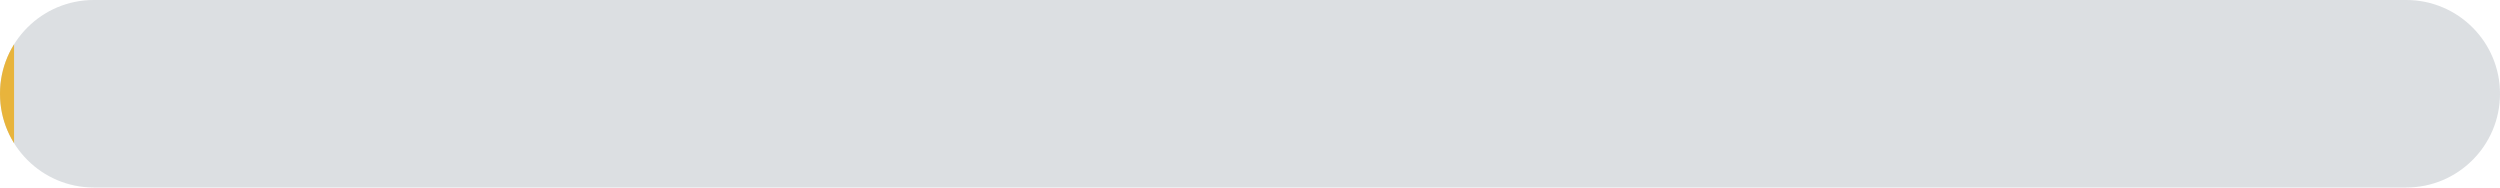
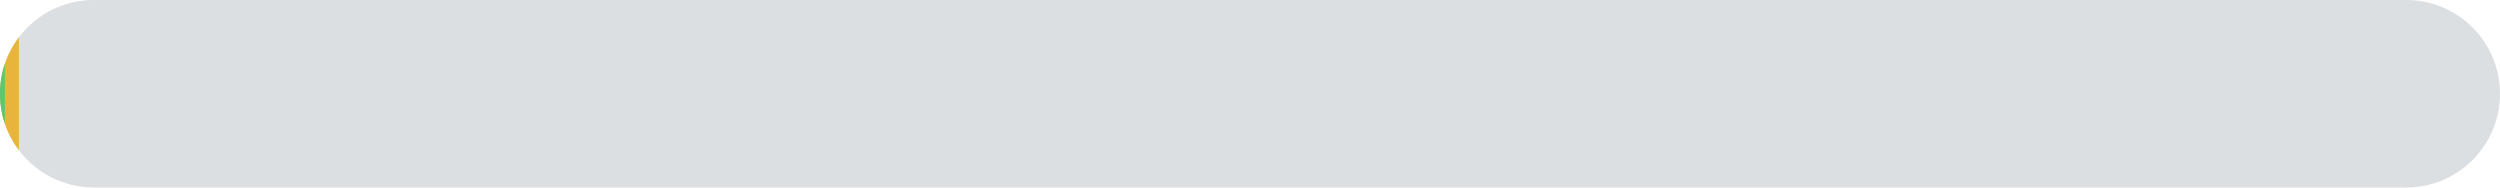
<svg xmlns="http://www.w3.org/2000/svg" width="160" height="12" viewBox="0 0 160 12">
  <clipPath id="c">
    <rect width="160" height="12" rx="6.0" />
  </clipPath>
  <g clip-path="url(#c)">
    <rect width="160" height="12" fill="#8b949e" fill-opacity="0.3" />
-     <rect width="0.90" height="12" fill="#e8b43c" />
-     <rect width="0.00" height="12" fill="#5ac86e" />
+     <rect width="1.21" height="12" fill="#e8b43c" />
+     <rect width="0.31" height="12" fill="#5ac86e" />
  </g>
</svg>
